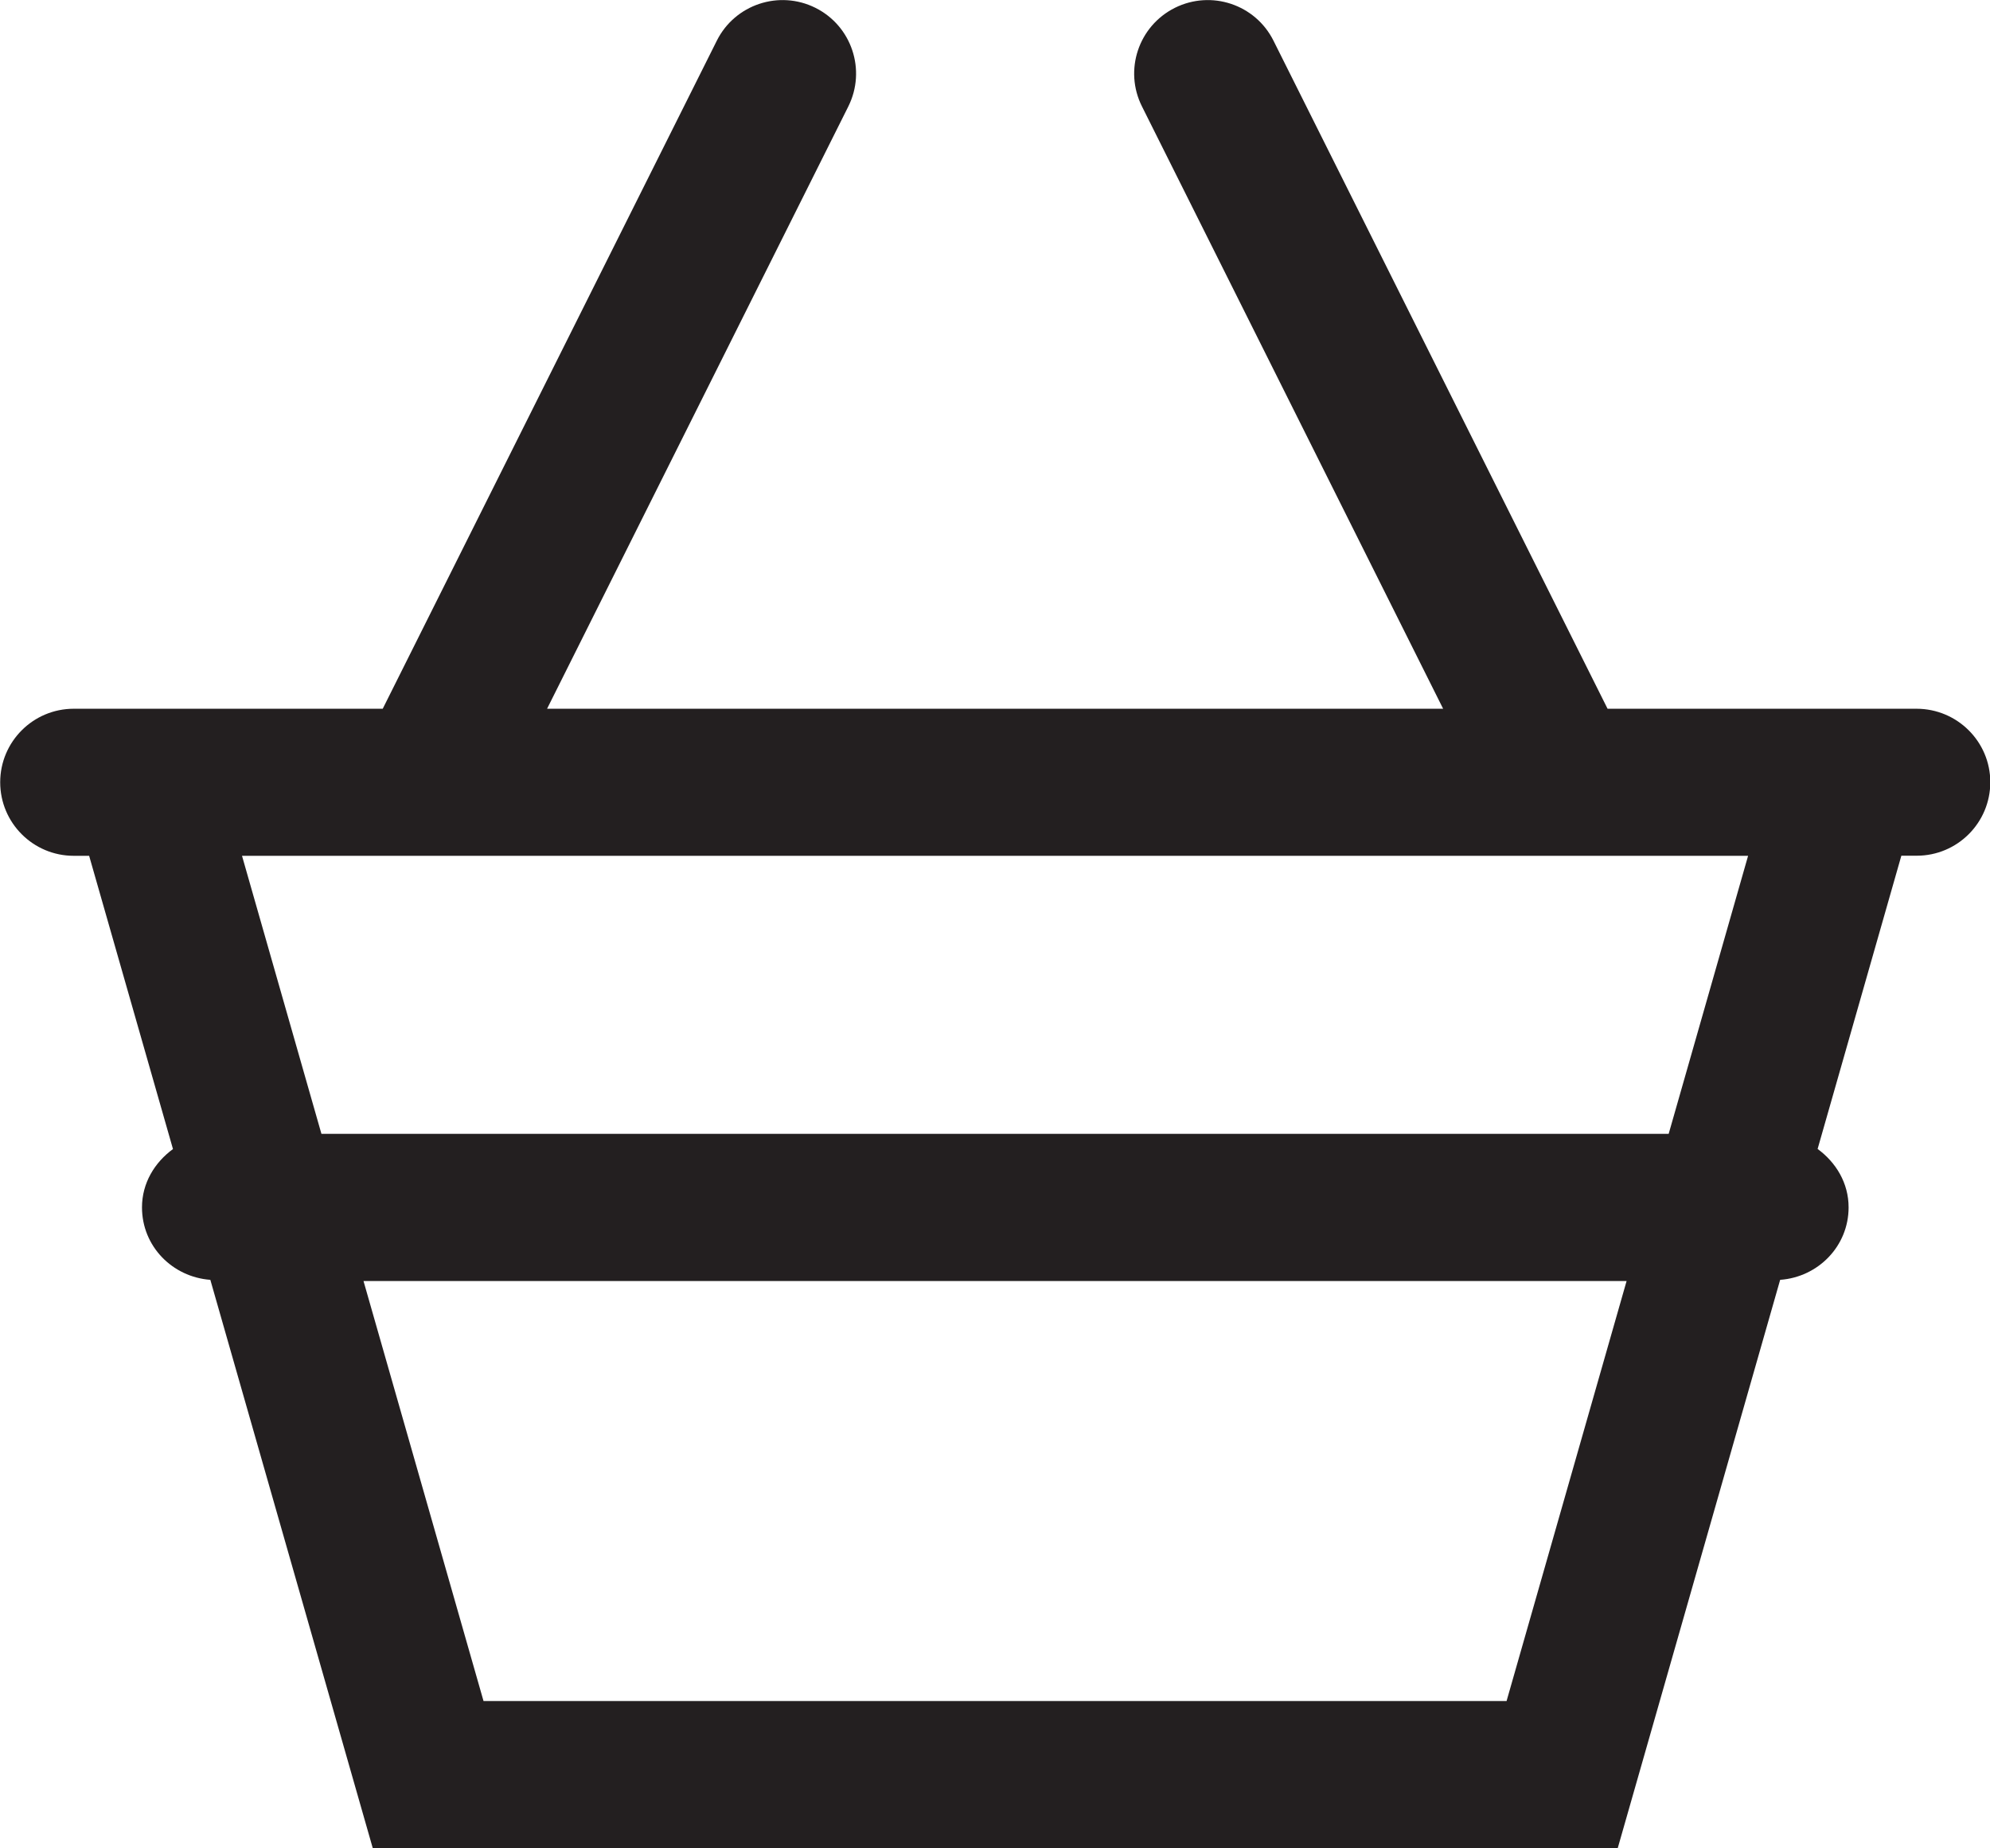
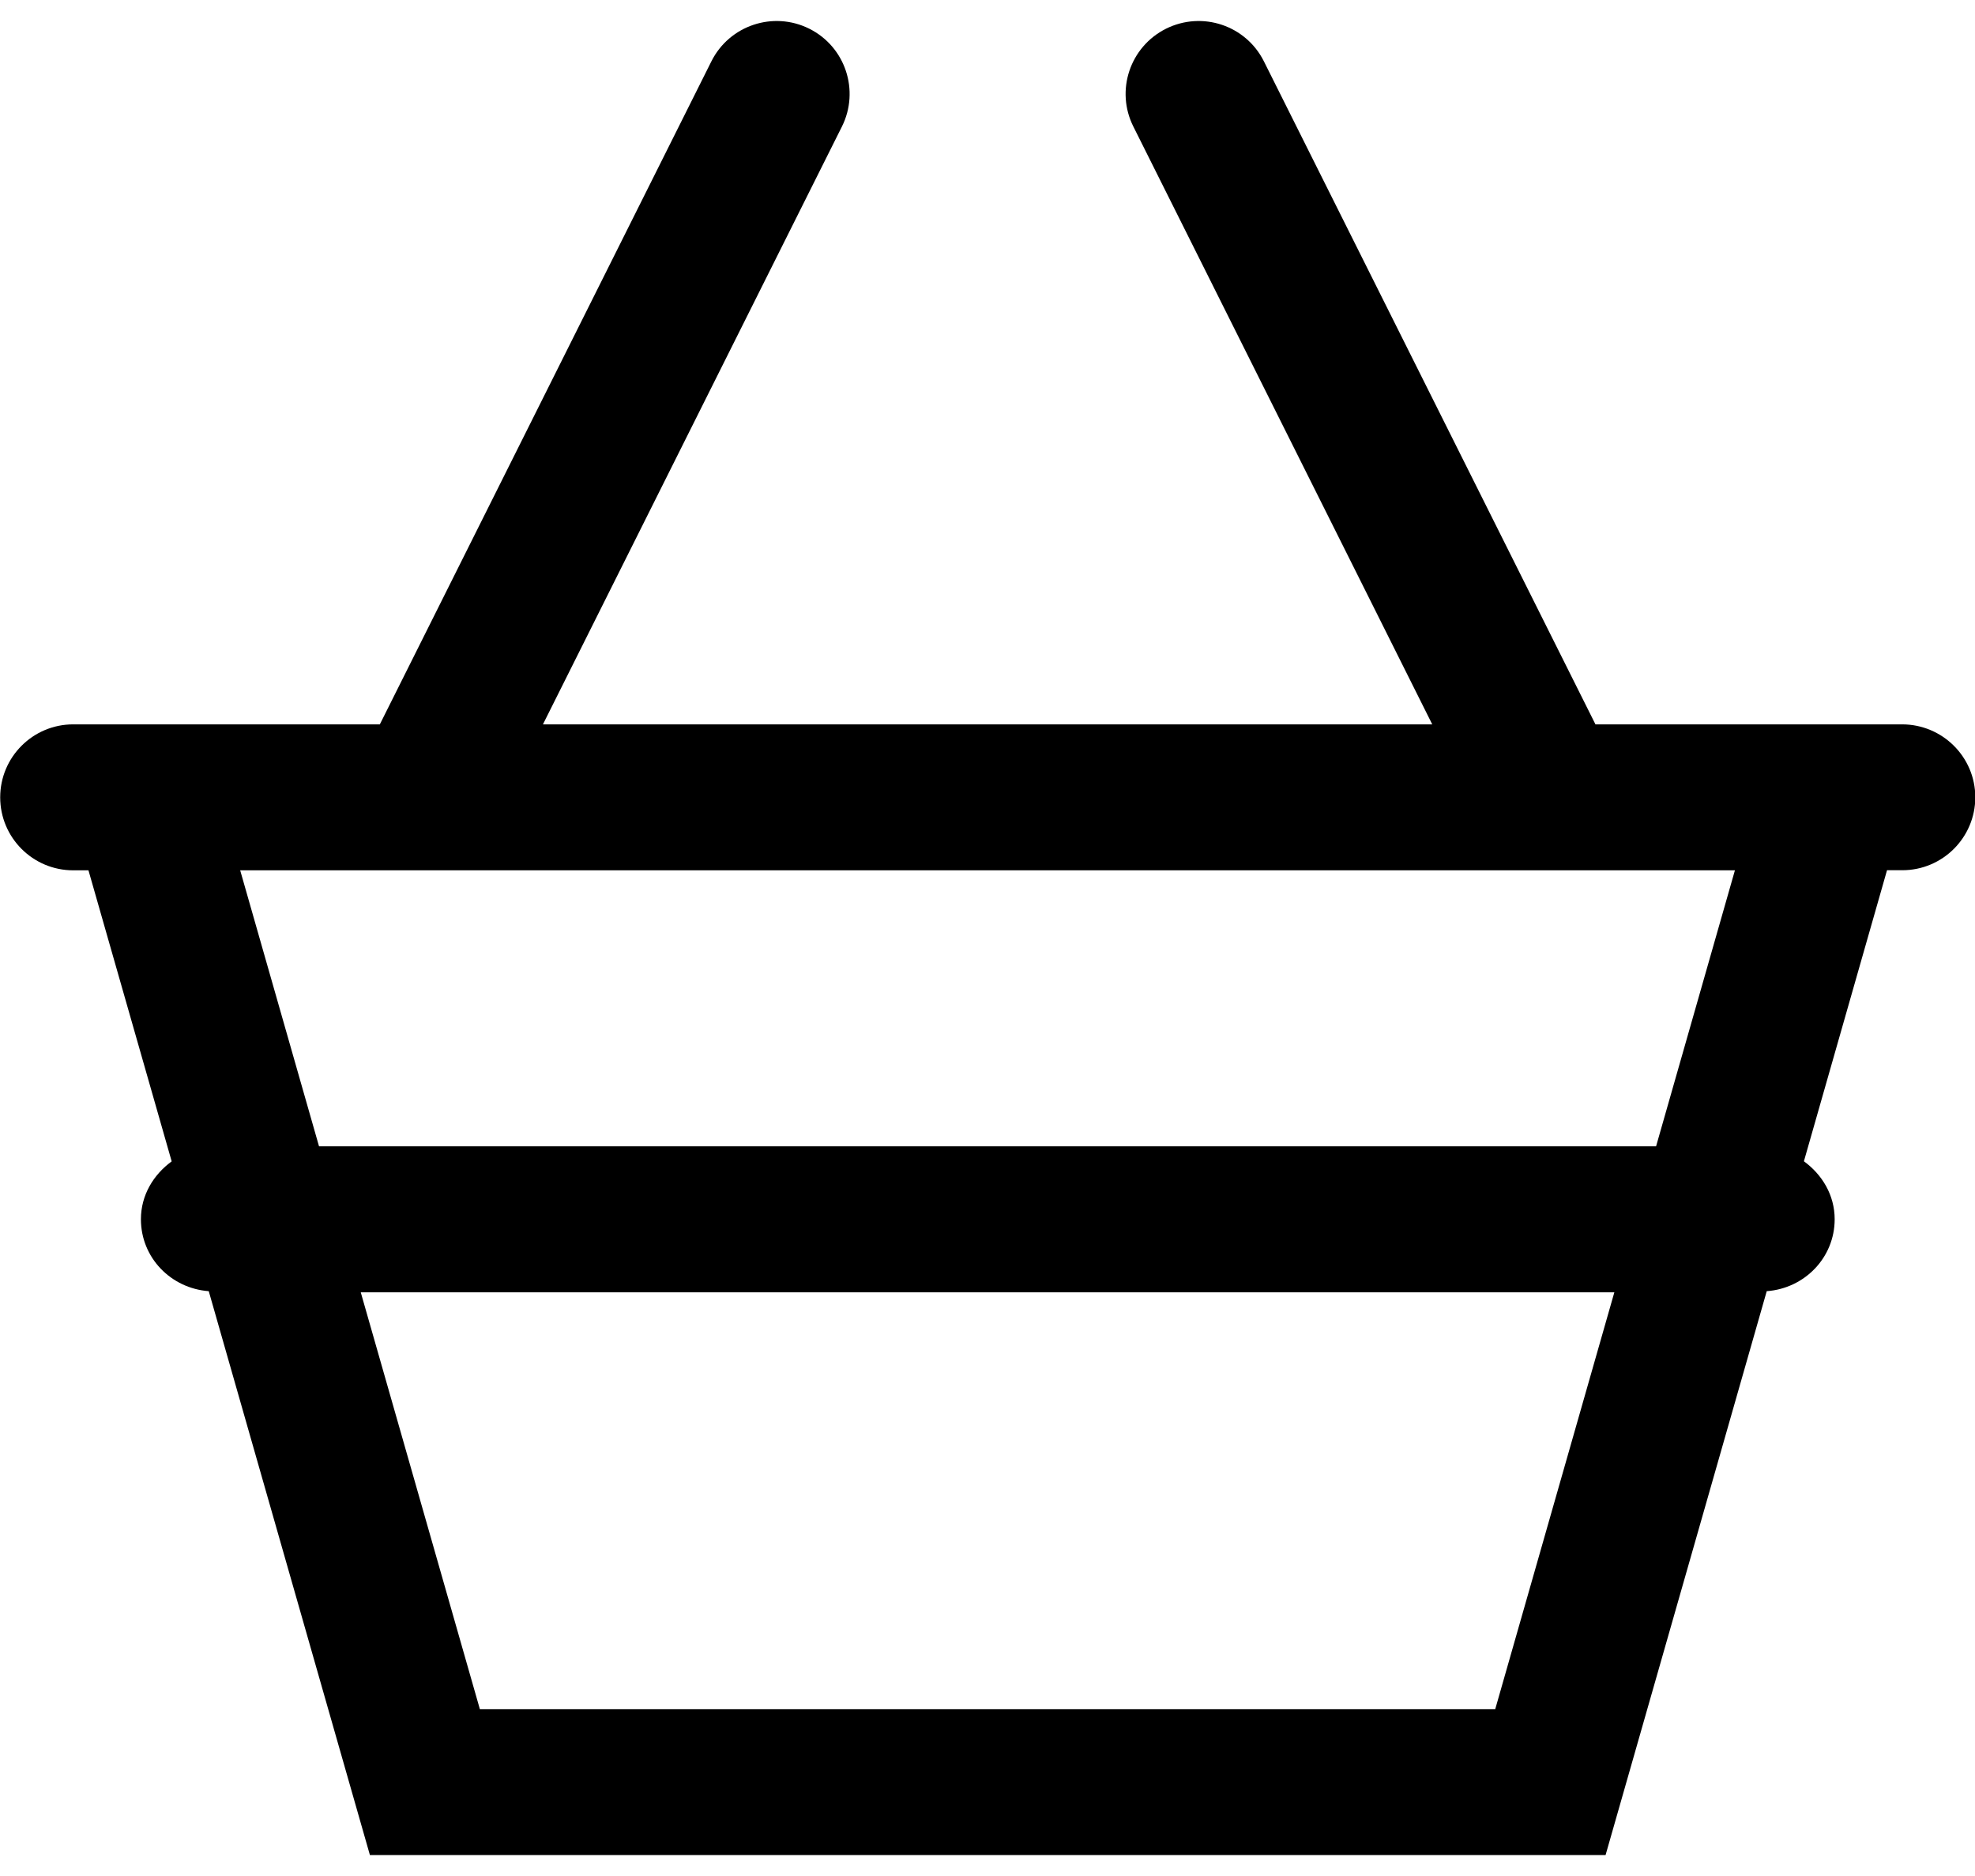
- <svg xmlns="http://www.w3.org/2000/svg" version="1.1" id="Layer_1" x="0px" y="0px" width="20.294px" height="18.849px" viewBox="264.205 370.961 20.294 18.849" enable-background="new 264.205 370.961 20.294 18.849" xml:space="preserve">
-   <path fill="#231F20" d="M283.75,378.19h-3.151l-3.407-6.814c-0.185-0.37-0.634-0.52-1.006-0.335 c-0.371,0.186-0.521,0.636-0.335,1.006l3.071,6.143h-9.138l3.072-6.143c0.185-0.371,0.035-0.821-0.335-1.006 c-0.37-0.185-0.821-0.035-1.006,0.335l-3.407,6.814h-3.151c-0.414,0-0.75,0.336-0.75,0.75s0.336,0.75,0.75,0.75h0.157l0.855,2.991 c-0.187,0.137-0.316,0.347-0.316,0.595c0,0.396,0.309,0.71,0.697,0.739l1.656,5.795h12.697l1.656-5.795 c0.388-0.028,0.698-0.344,0.698-0.739c0-0.249-0.129-0.459-0.316-0.596l0.854-2.991h0.157c0.414,0,0.75-0.336,0.75-0.75 S284.164,378.19,283.75,378.19z M279.569,388.311h-10.433l-1.224-4.284h12.881L279.569,388.311z M281.222,382.526h-13.739 l-0.81-2.836h15.359L281.222,382.526z" />
+ <svg xmlns="http://www.w3.org/2000/svg" width="20px" height="19px" viewBox="264.205 370.961 20.294 18.849" enable-background="new 264.205 370.961 20.294 18.849" xml:space="preserve">
+   <path d="M283.75,378.19h-3.151l-3.407-6.814c-0.185-0.37-0.634-0.52-1.006-0.335 c-0.371,0.186-0.521,0.636-0.335,1.006l3.071,6.143h-9.138l3.072-6.143c0.185-0.371,0.035-0.821-0.335-1.006 c-0.37-0.185-0.821-0.035-1.006,0.335l-3.407,6.814h-3.151c-0.414,0-0.75,0.336-0.75,0.75s0.336,0.75,0.75,0.75h0.157l0.855,2.991 c-0.187,0.137-0.316,0.347-0.316,0.595c0,0.396,0.309,0.71,0.697,0.739l1.656,5.795h12.697l1.656-5.795 c0.388-0.028,0.698-0.344,0.698-0.739c0-0.249-0.129-0.459-0.316-0.596l0.854-2.991h0.157c0.414,0,0.75-0.336,0.75-0.75 S284.164,378.19,283.75,378.19z M279.569,388.311h-10.433l-1.224-4.284h12.881L279.569,388.311z M281.222,382.526h-13.739 l-0.81-2.836h15.359L281.222,382.526z" />
</svg>
